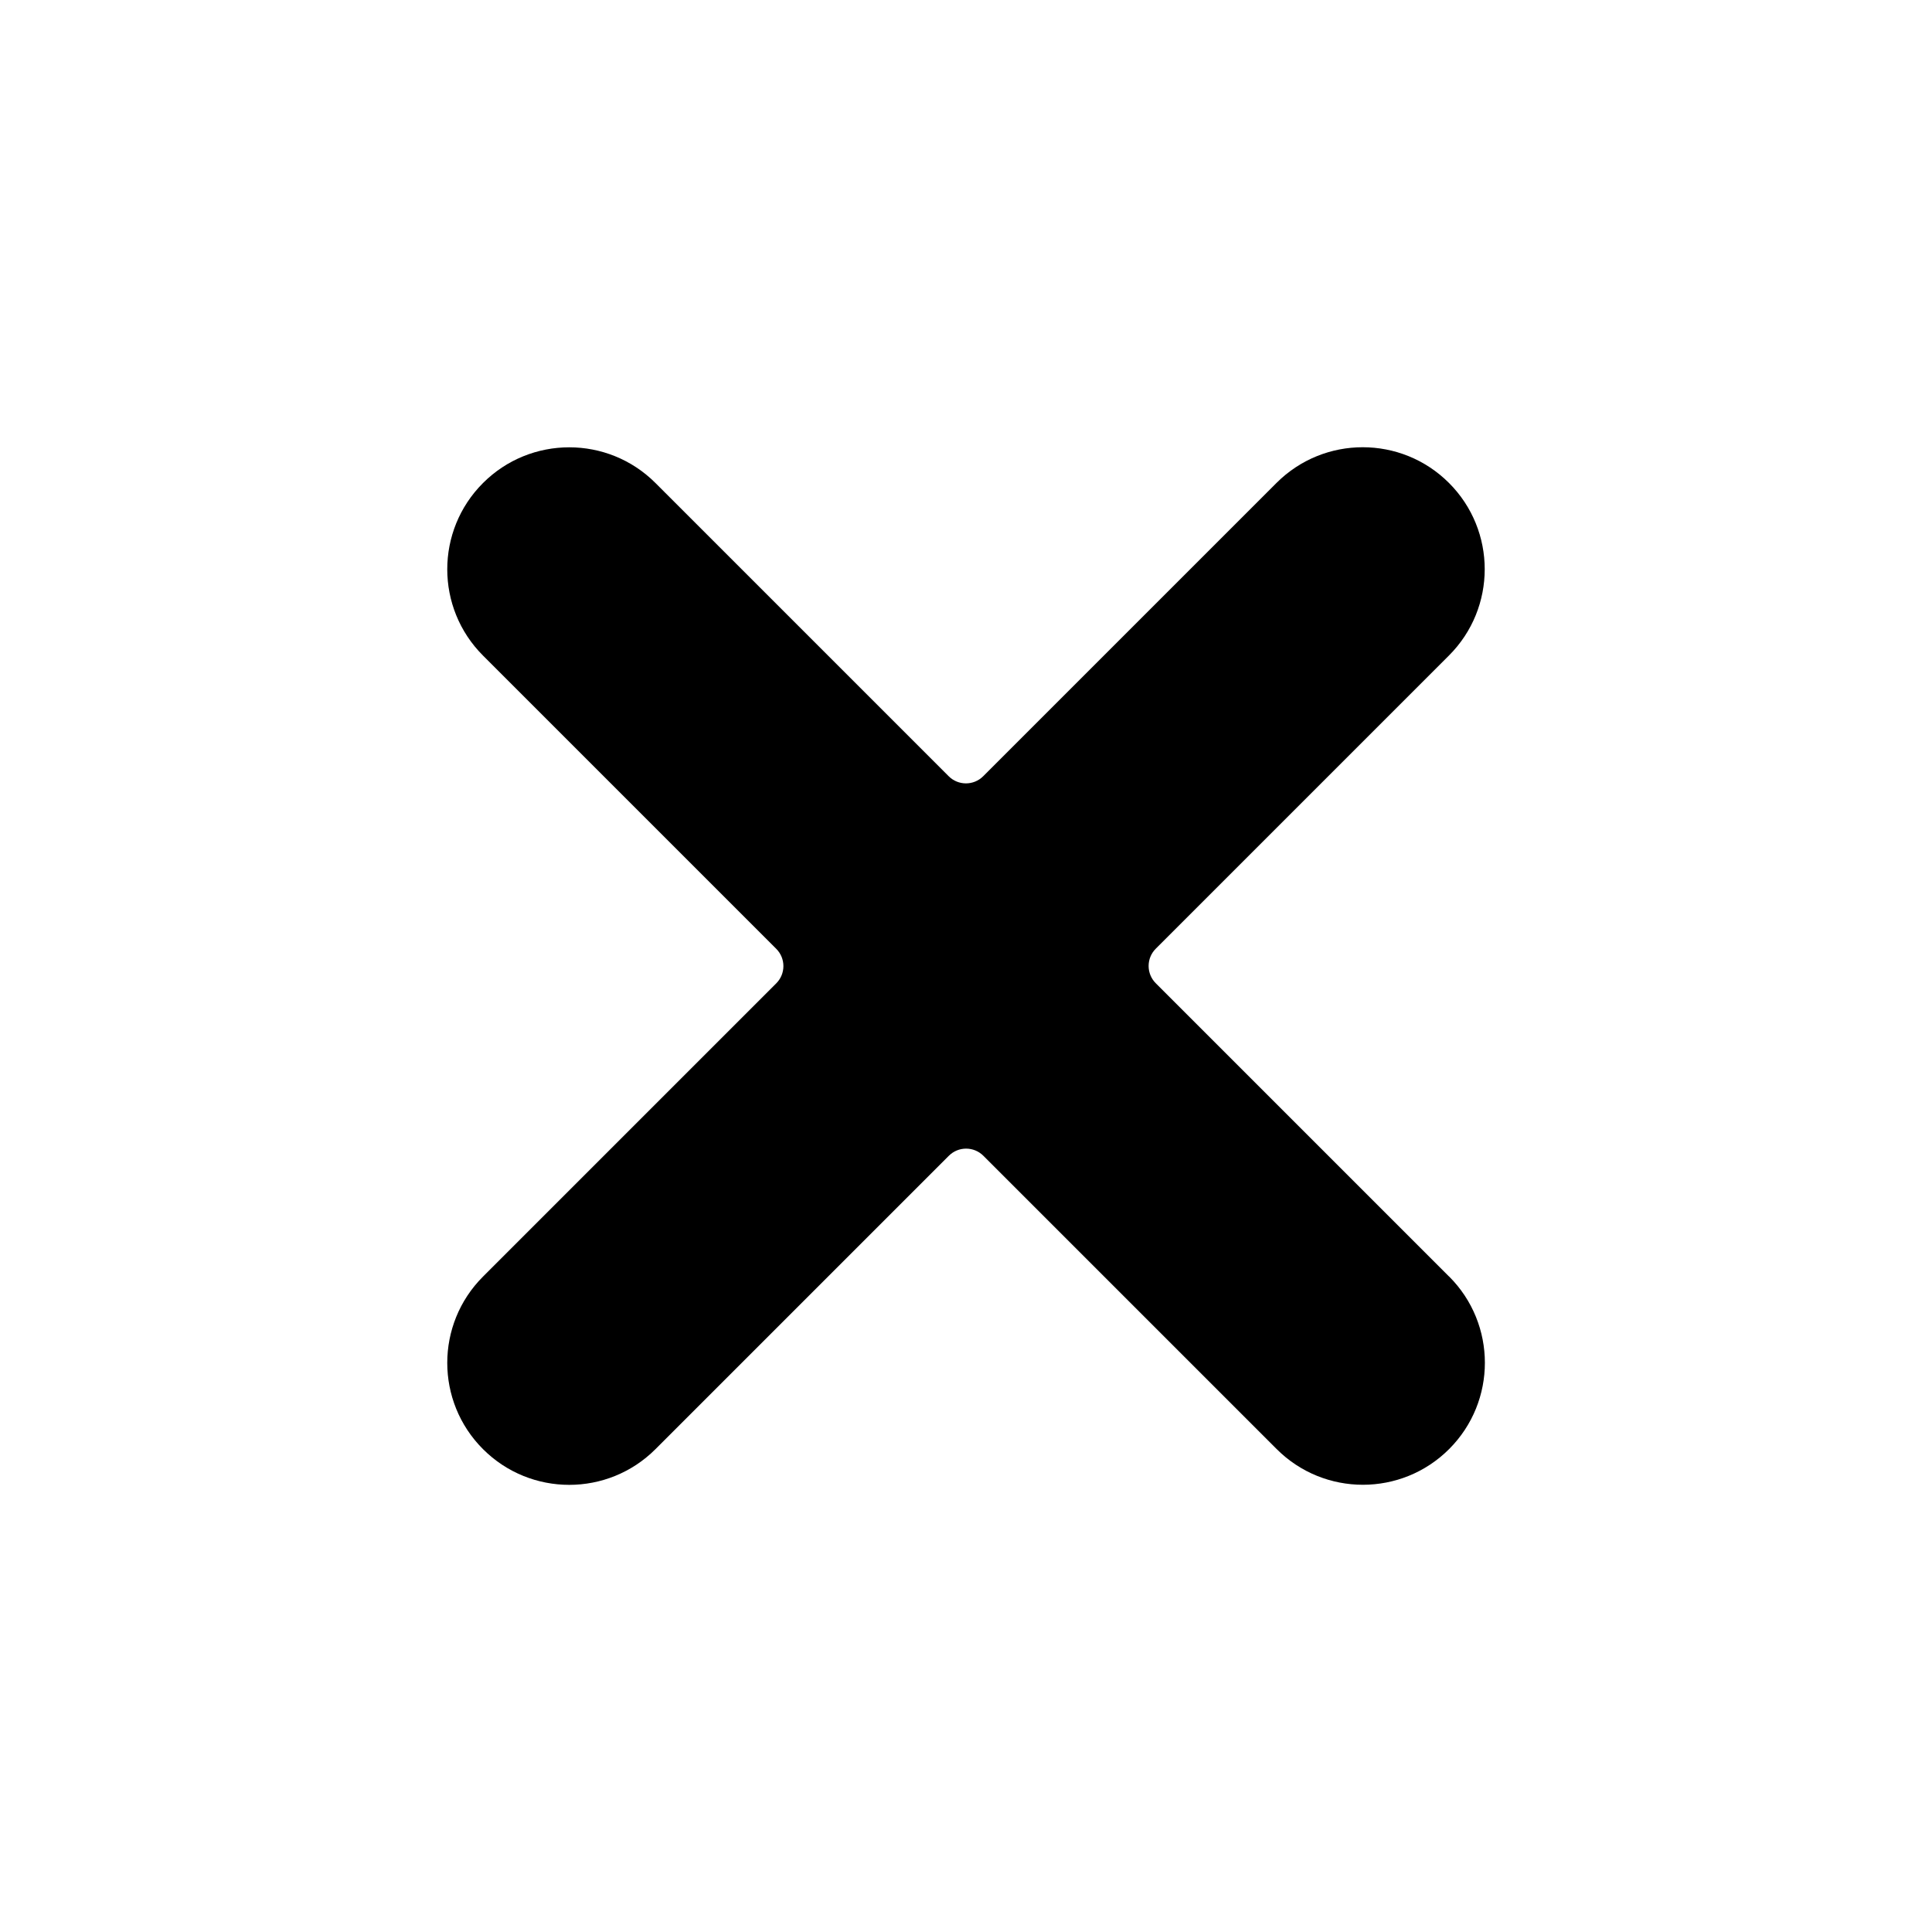
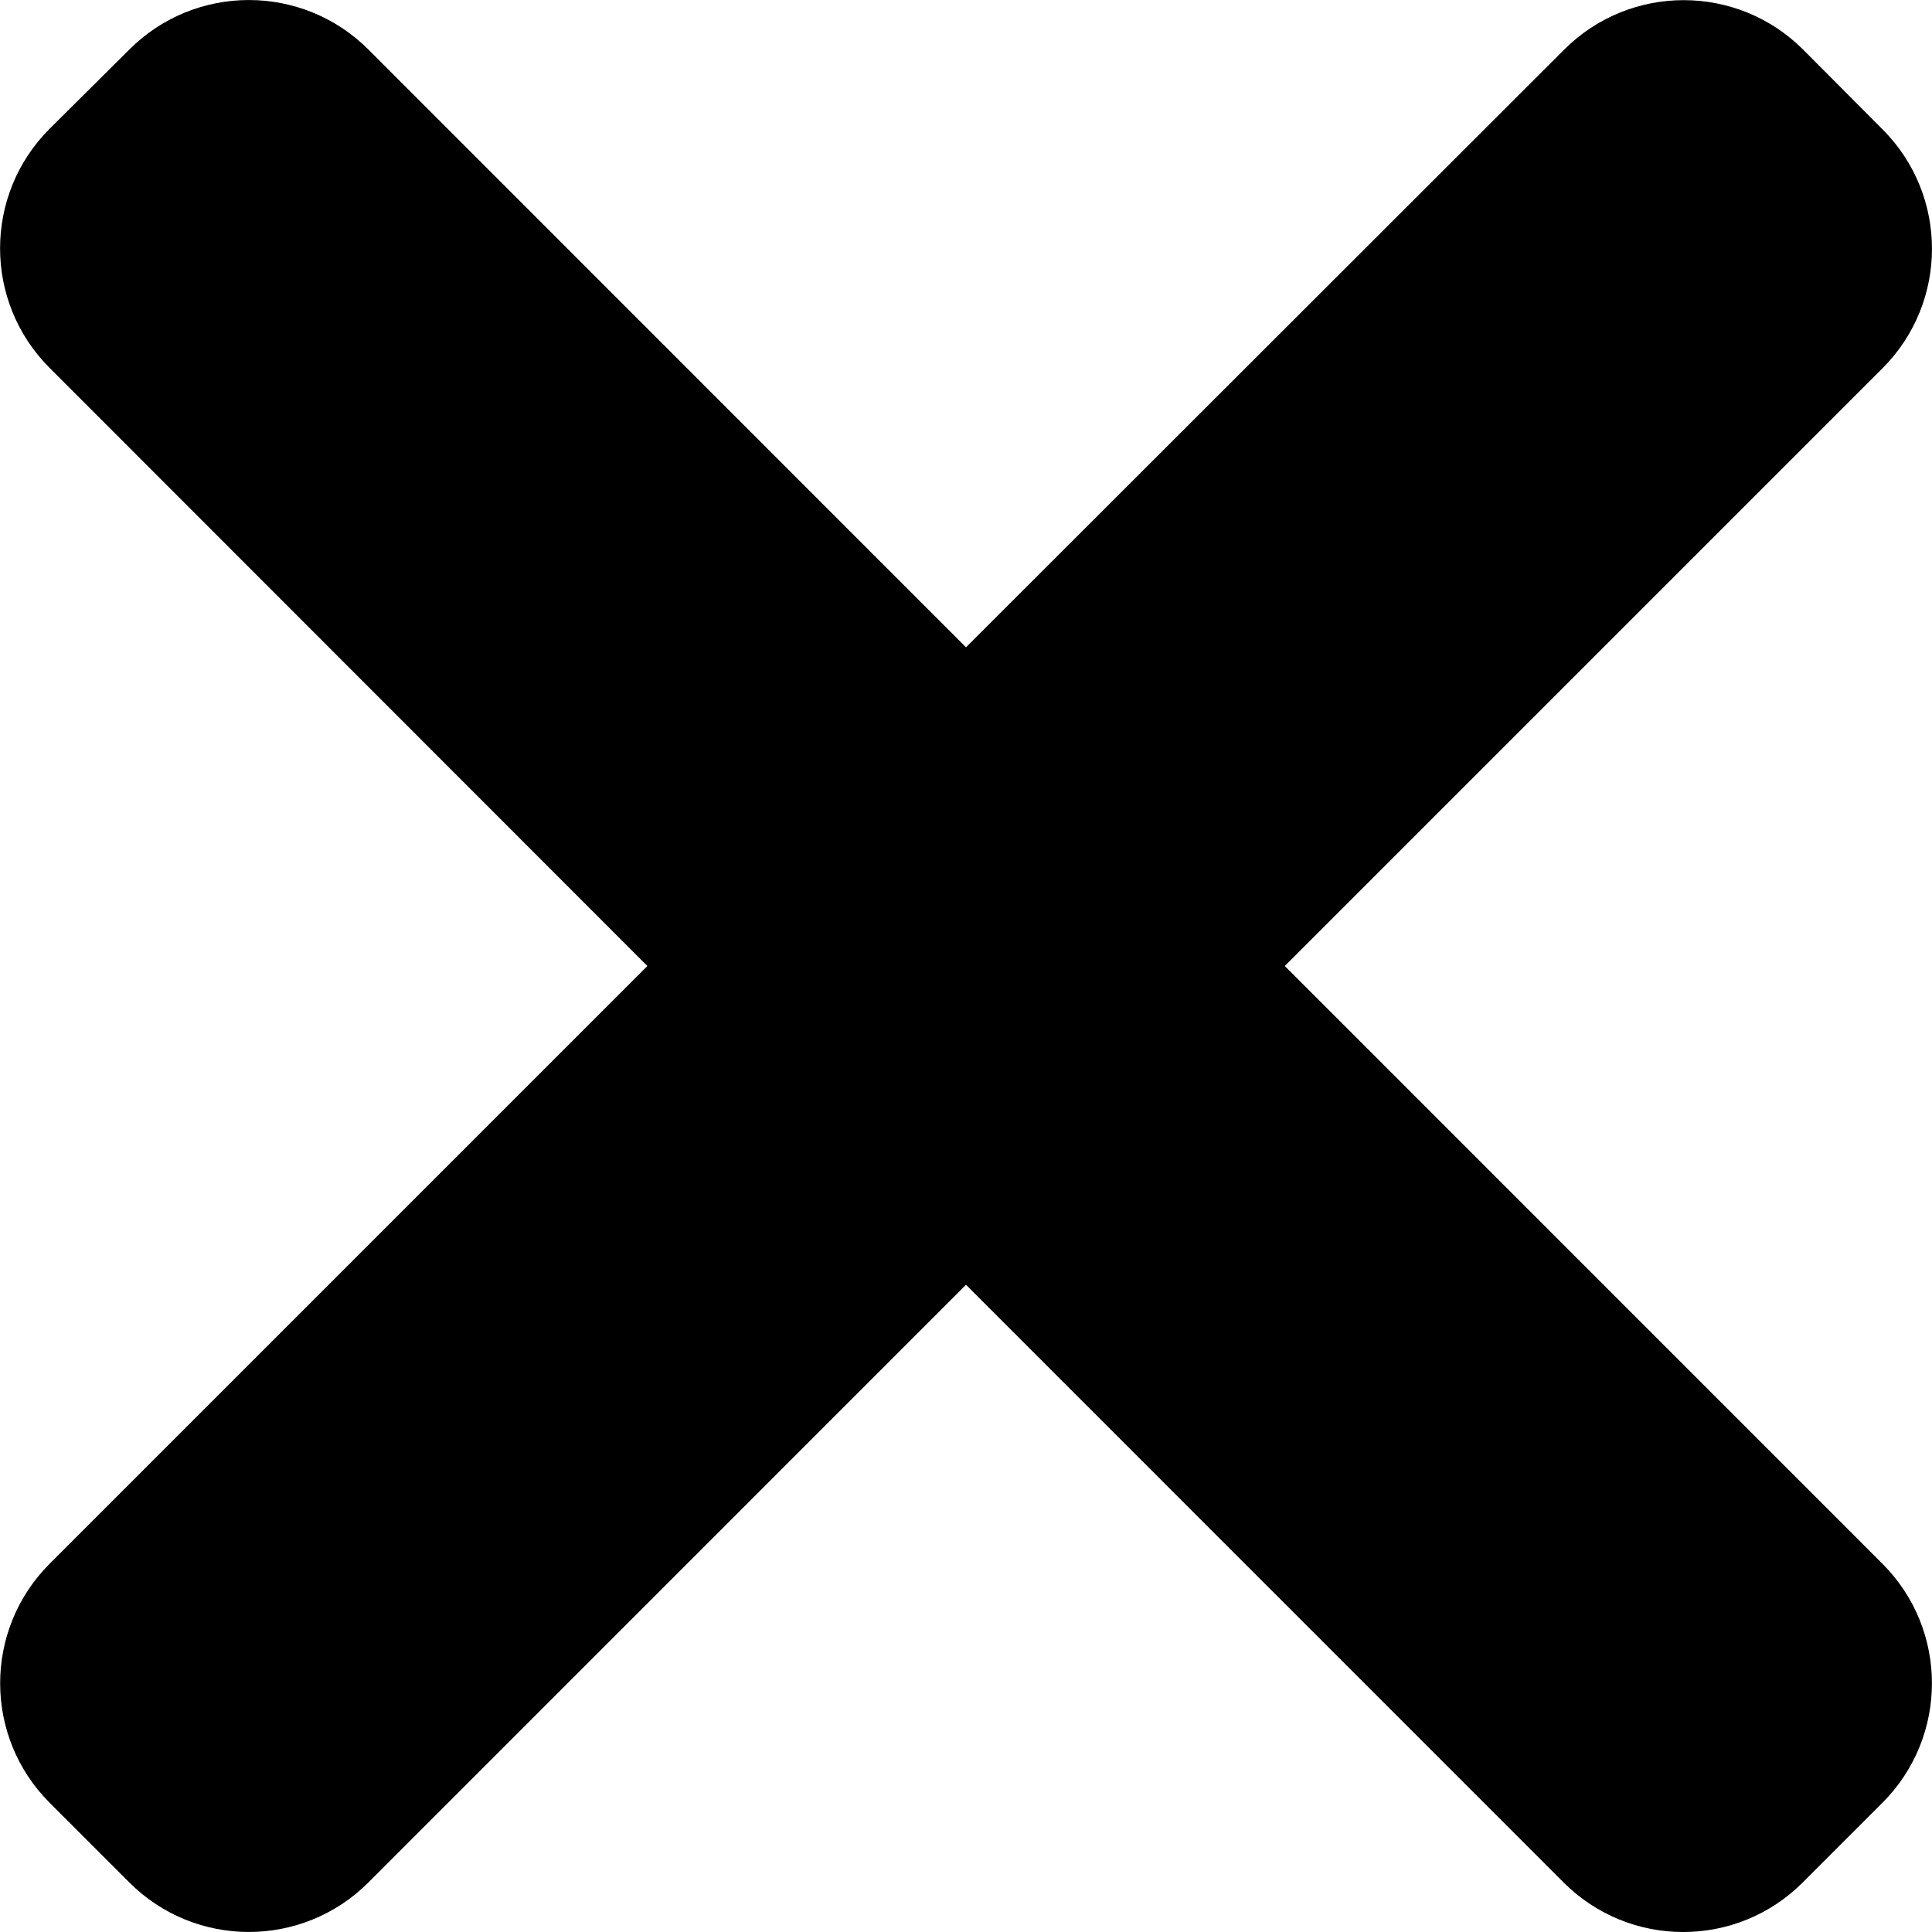
- <svg xmlns="http://www.w3.org/2000/svg" width="33.941" height="33.941" viewBox="0 0 33.941 33.941">
-   <path id="close" d="M21.857,9.857H14.571a.429.429,0,0,1-.429-.429V2.143a2.143,2.143,0,1,0-4.286,0V9.429a.429.429,0,0,1-.429.429H2.143a2.143,2.143,0,1,0,0,4.286H9.429a.429.429,0,0,1,.429.429v7.286a2.143,2.143,0,1,0,4.286,0V14.571a.429.429,0,0,1,.429-.429h7.286a2.143,2.143,0,1,0,0-4.286Zm0,0" transform="translate(16.971) rotate(45)" />
+ <svg xmlns="http://www.w3.org/2000/svg" width="24" height="24" viewBox="0 0 24 24">
+   <path id="close" d="M15.96,12l7.425-7.425a2.1,2.1,0,0,0,0-2.969L22.4.617a2.1,2.1,0,0,0-2.97,0L12,8.041,4.576.615a2.1,2.1,0,0,0-2.969,0L.616,1.6a2.1,2.1,0,0,0,0,2.97L8.042,12,.617,19.425a2.1,2.1,0,0,0,0,2.97l.99.99a2.1,2.1,0,0,0,2.969,0L12,15.96l7.424,7.425a2.1,2.1,0,0,0,2.97,0l.99-.99a2.1,2.1,0,0,0,0-2.97Zm0,0" transform="translate(0 0)" />
</svg>
